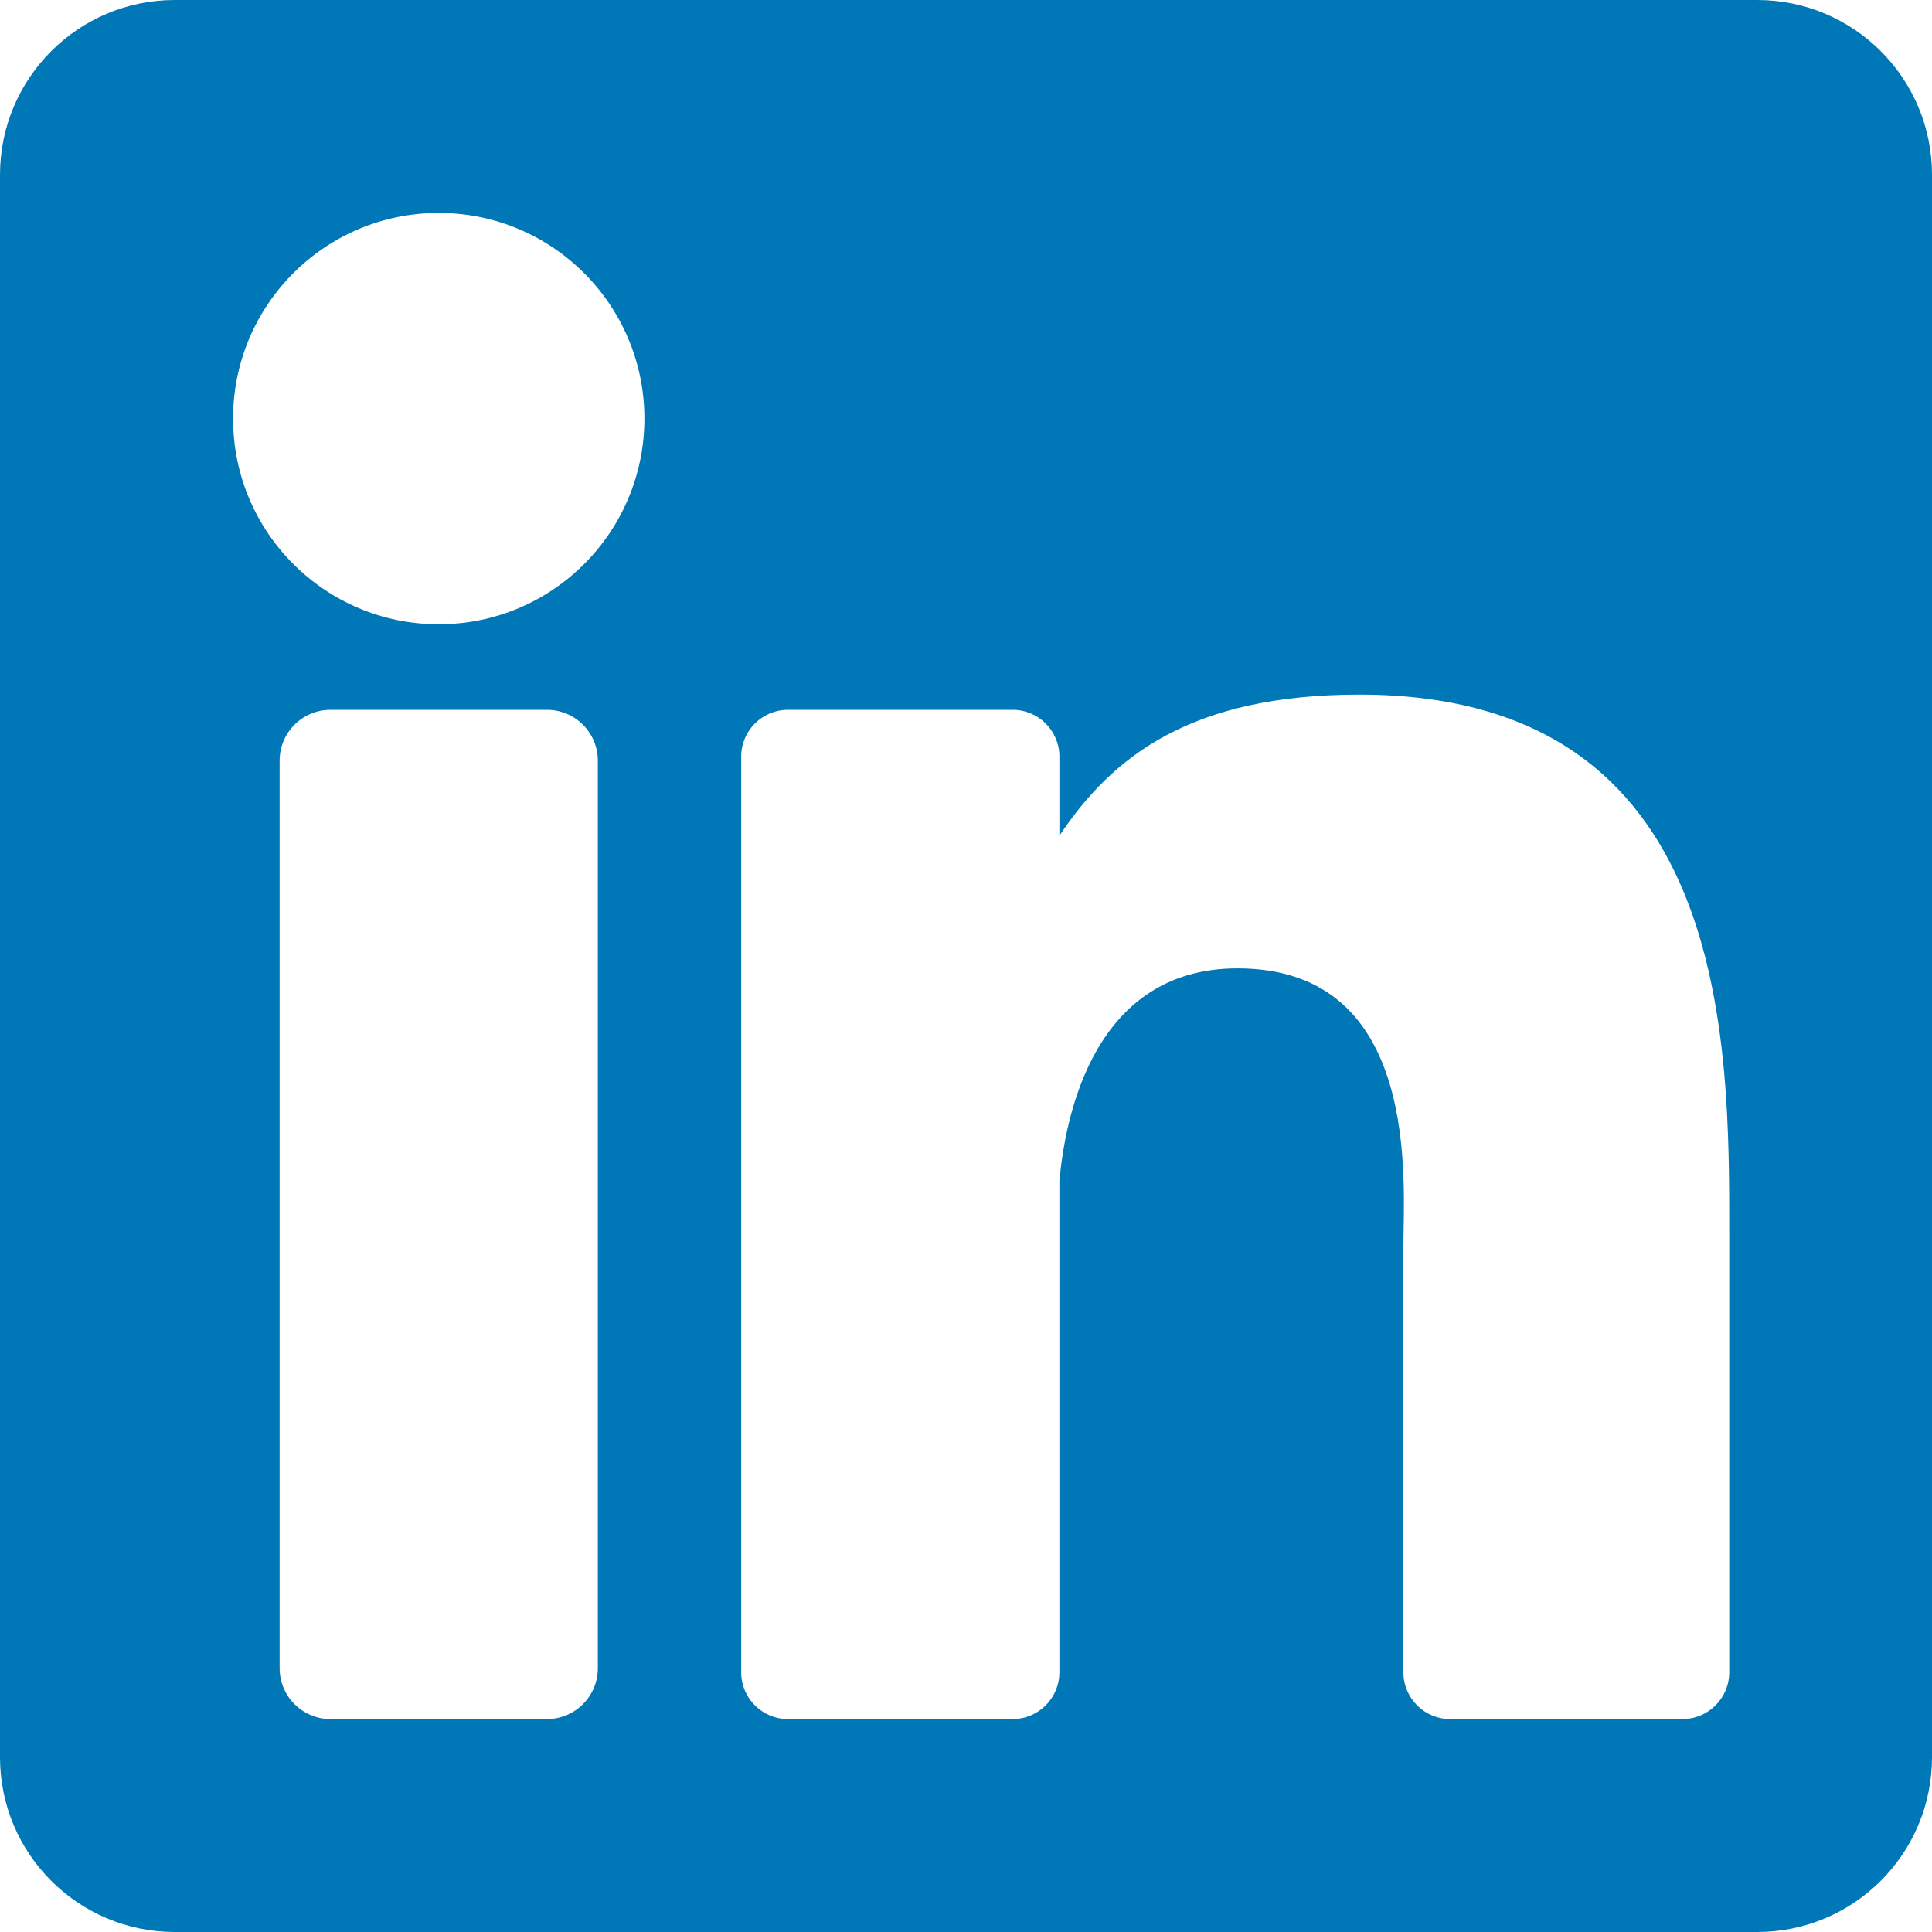
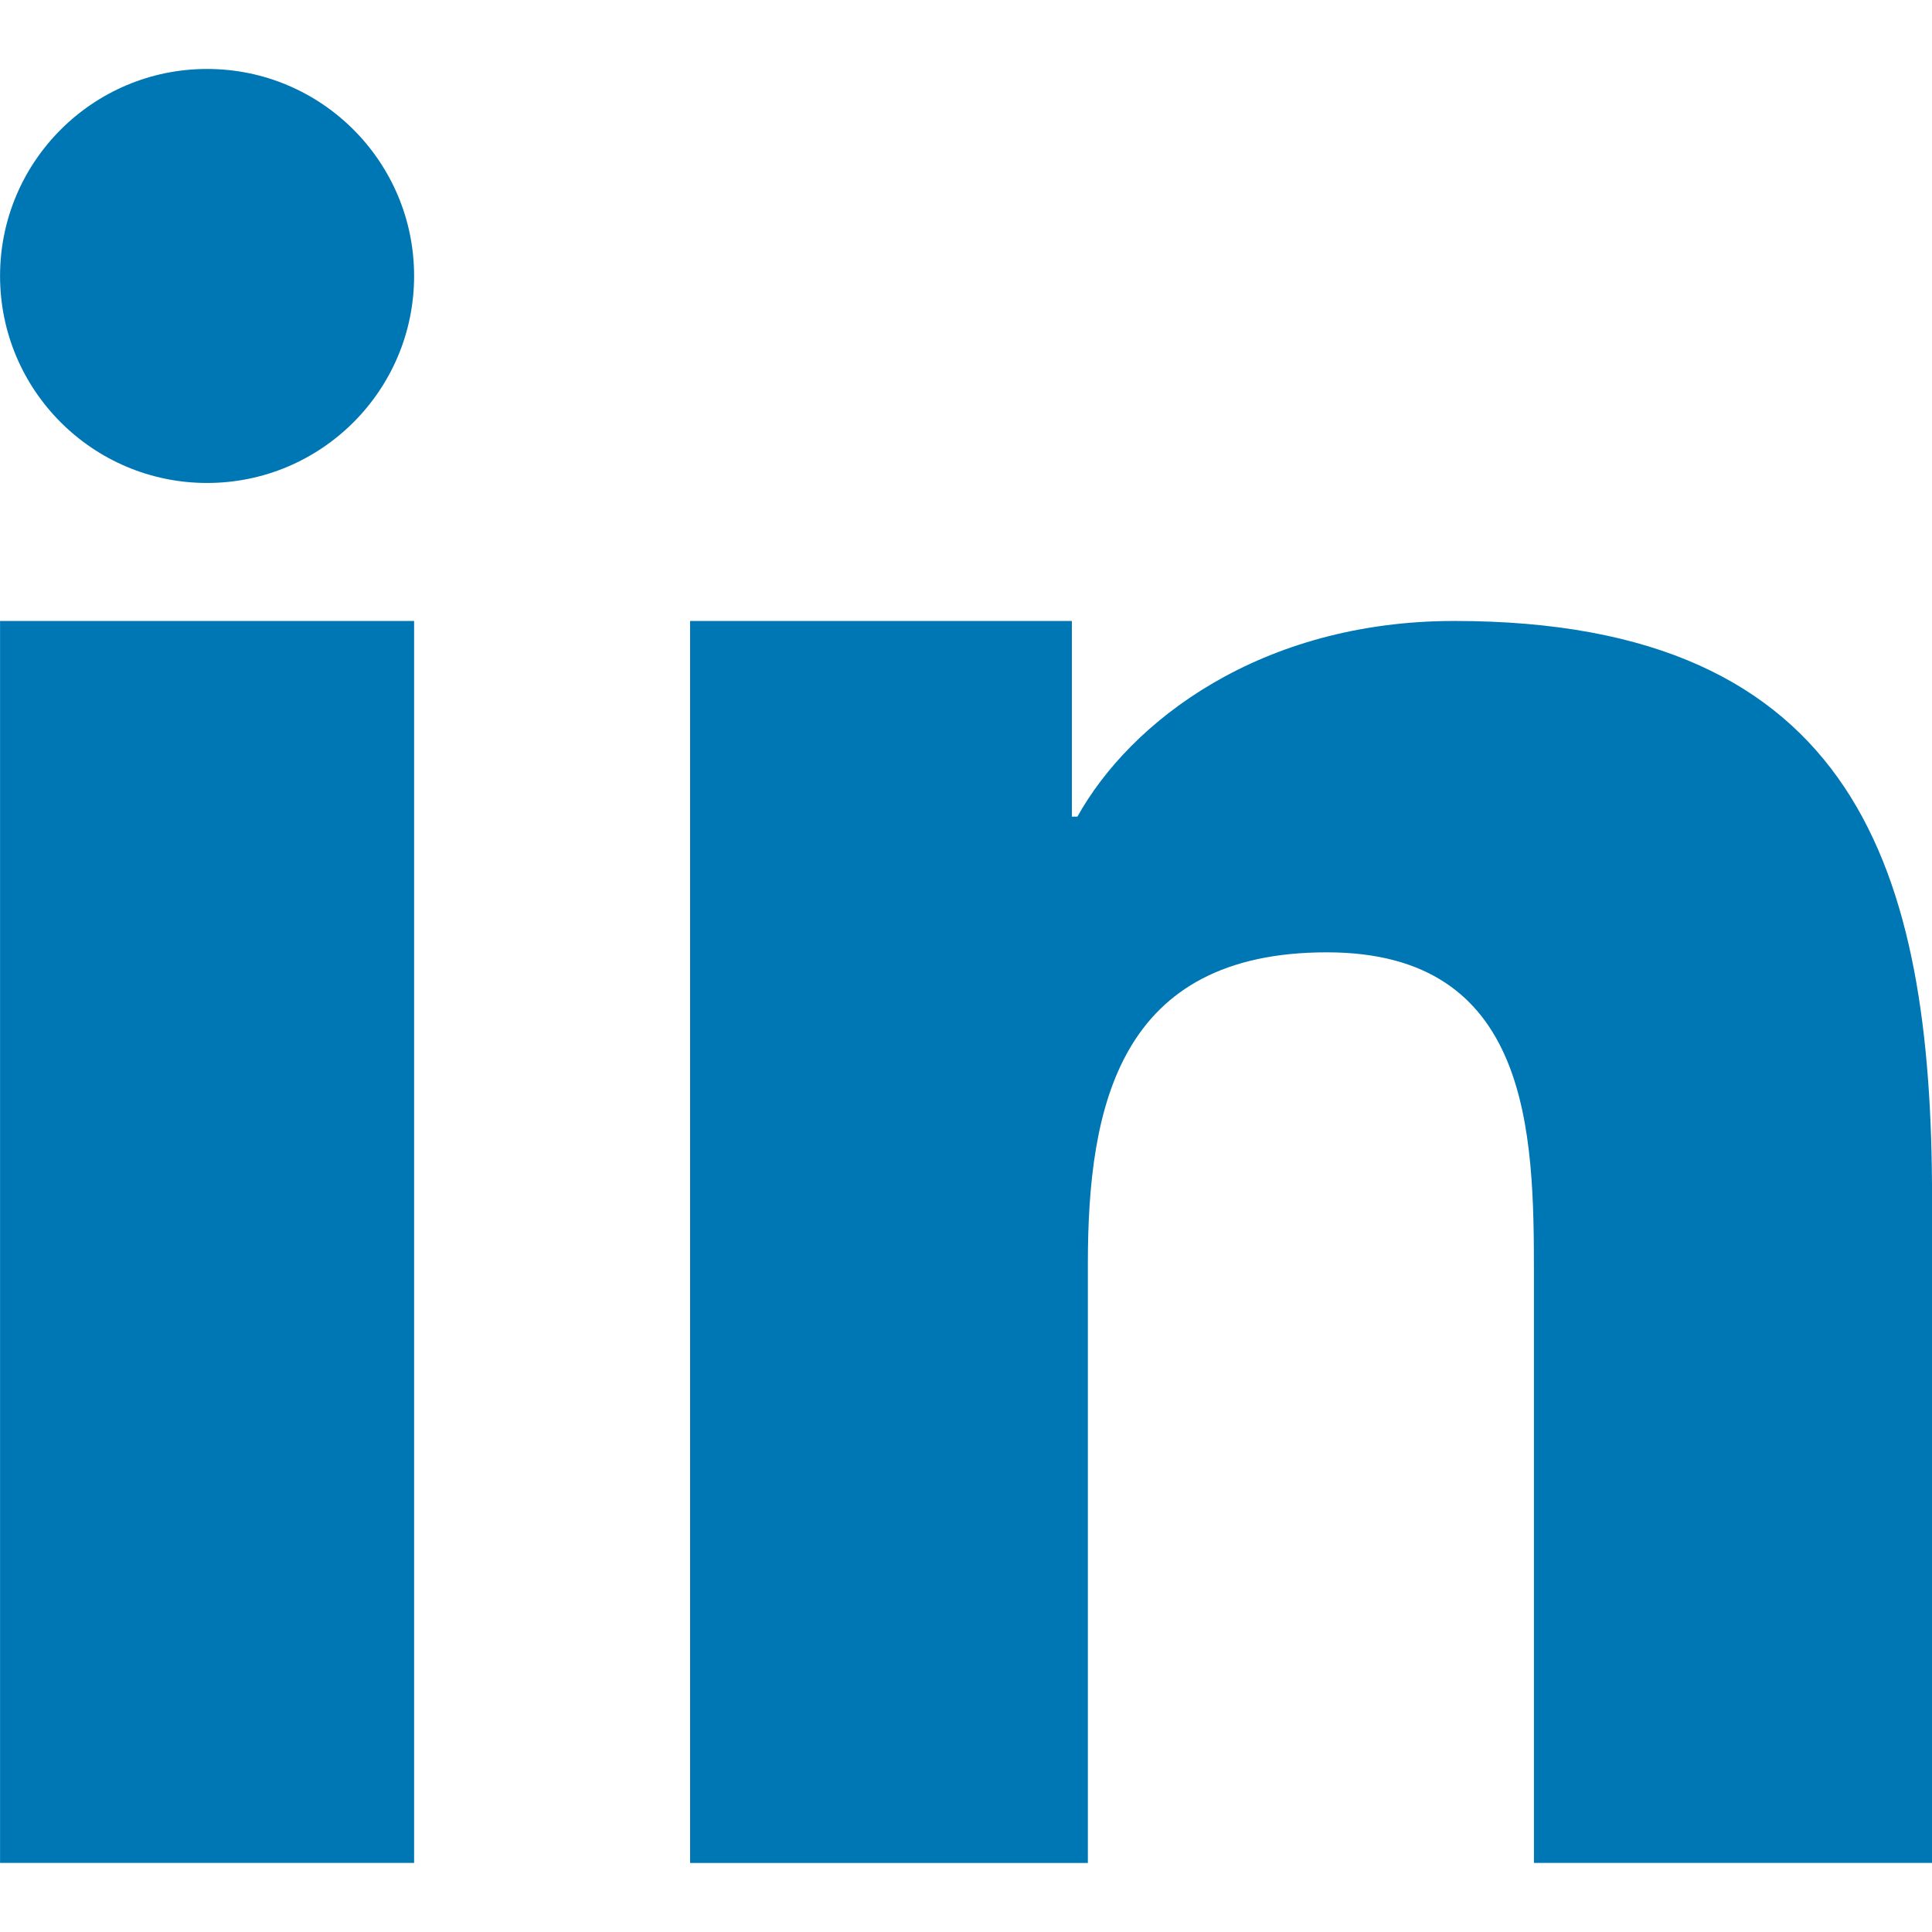
- <svg xmlns="http://www.w3.org/2000/svg" version="1.1" id="Layer_1" x="0px" y="0px" viewBox="0 0 382 382" style="enable-background:new 0 0 382 382;" xml:space="preserve">
-   <path style="fill:#0077B7;" d="M347.445,0H34.555C15.471,0,0,15.471,0,34.555v312.889C0,366.529,15.471,382,34.555,382h312.889  C366.529,382,382,366.529,382,347.444V34.555C382,15.471,366.529,0,347.445,0z M118.207,329.844c0,5.554-4.502,10.056-10.056,10.056  H65.345c-5.554,0-10.056-4.502-10.056-10.056V150.403c0-5.554,4.502-10.056,10.056-10.056h42.806  c5.554,0,10.056,4.502,10.056,10.056V329.844z M86.748,123.432c-22.459,0-40.666-18.207-40.666-40.666S64.289,42.1,86.748,42.1  s40.666,18.207,40.666,40.666S109.208,123.432,86.748,123.432z M341.91,330.654c0,5.106-4.14,9.246-9.246,9.246H286.73  c-5.106,0-9.246-4.14-9.246-9.246v-84.168c0-12.556,3.683-55.021-32.813-55.021c-28.309,0-34.051,29.066-35.204,42.11v97.079  c0,5.106-4.139,9.246-9.246,9.246h-44.426c-5.106,0-9.246-4.14-9.246-9.246V149.593c0-5.106,4.14-9.246,9.246-9.246h44.426  c5.106,0,9.246,4.14,9.246,9.246v15.655c10.497-15.753,26.097-27.912,59.312-27.912c73.552,0,73.131,68.716,73.131,106.472  L341.91,330.654L341.91,330.654z" />
-   <g>
- </g>
-   <g>
- </g>
-   <g>
- </g>
-   <g>
- </g>
-   <g>
- </g>
-   <g>
- </g>
-   <g>
- </g>
-   <g>
- </g>
-   <g>
- </g>
-   <g>
- </g>
-   <g>
- </g>
-   <g>
- </g>
-   <g>
- </g>
-   <g>
- </g>
-   <g>
- </g>
+ <svg xmlns="http://www.w3.org/2000/svg" viewBox="0 0 333333 333333" shape-rendering="geometricPrecision" text-rendering="geometricPrecision" image-rendering="optimizeQuality" fill-rule="evenodd" clip-rule="evenodd">
+   <path d="M119066 107135h65865v33765l952 2c9173-16456 31602-33765 65046-33765 69550-2 82413 43280 82413 99584v114694l-68689 2V219745c0-24237-504-55437-35716-55437-35765 0-41245 26383-41245 53672v103438h-68626V107137zM71447 47613c0 19716-16000 35715-35716 35715S9 67328 9 47613c0-19716 16006-35716 35722-35716s35716 16000 35716 35716zM9 107135h71438v214281H9V107135z" fill="#0077b5" />
</svg>
